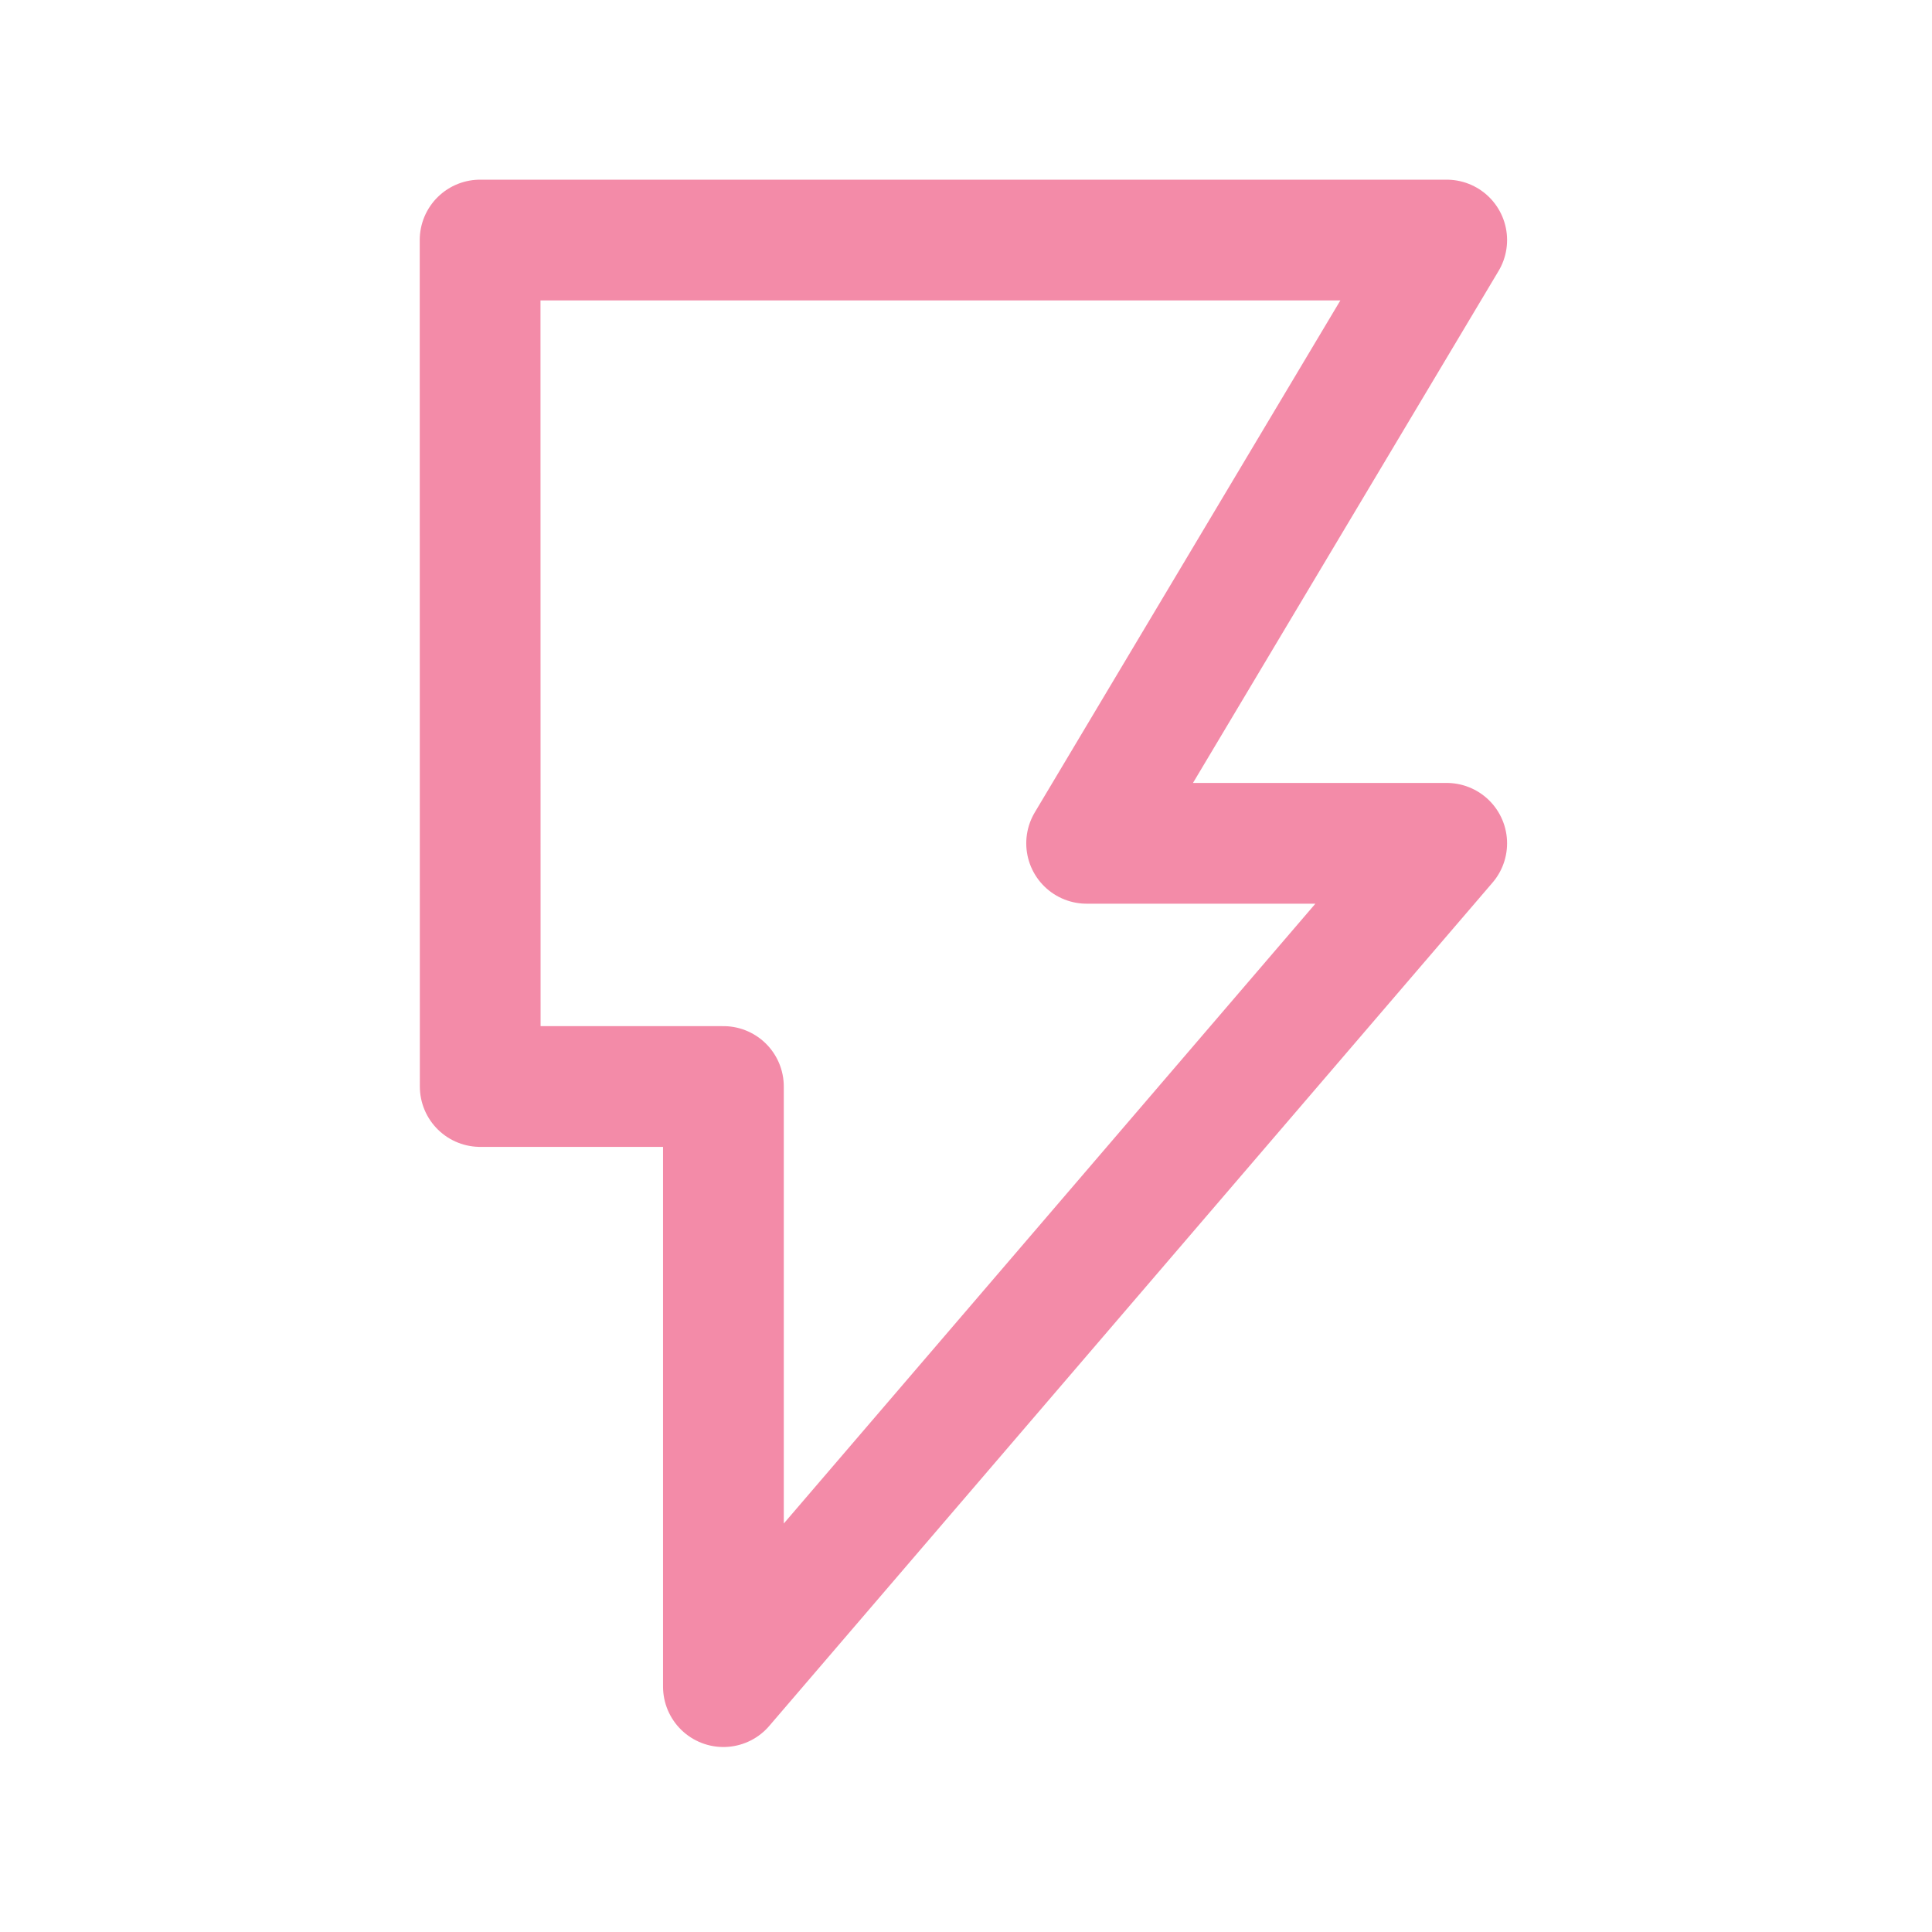
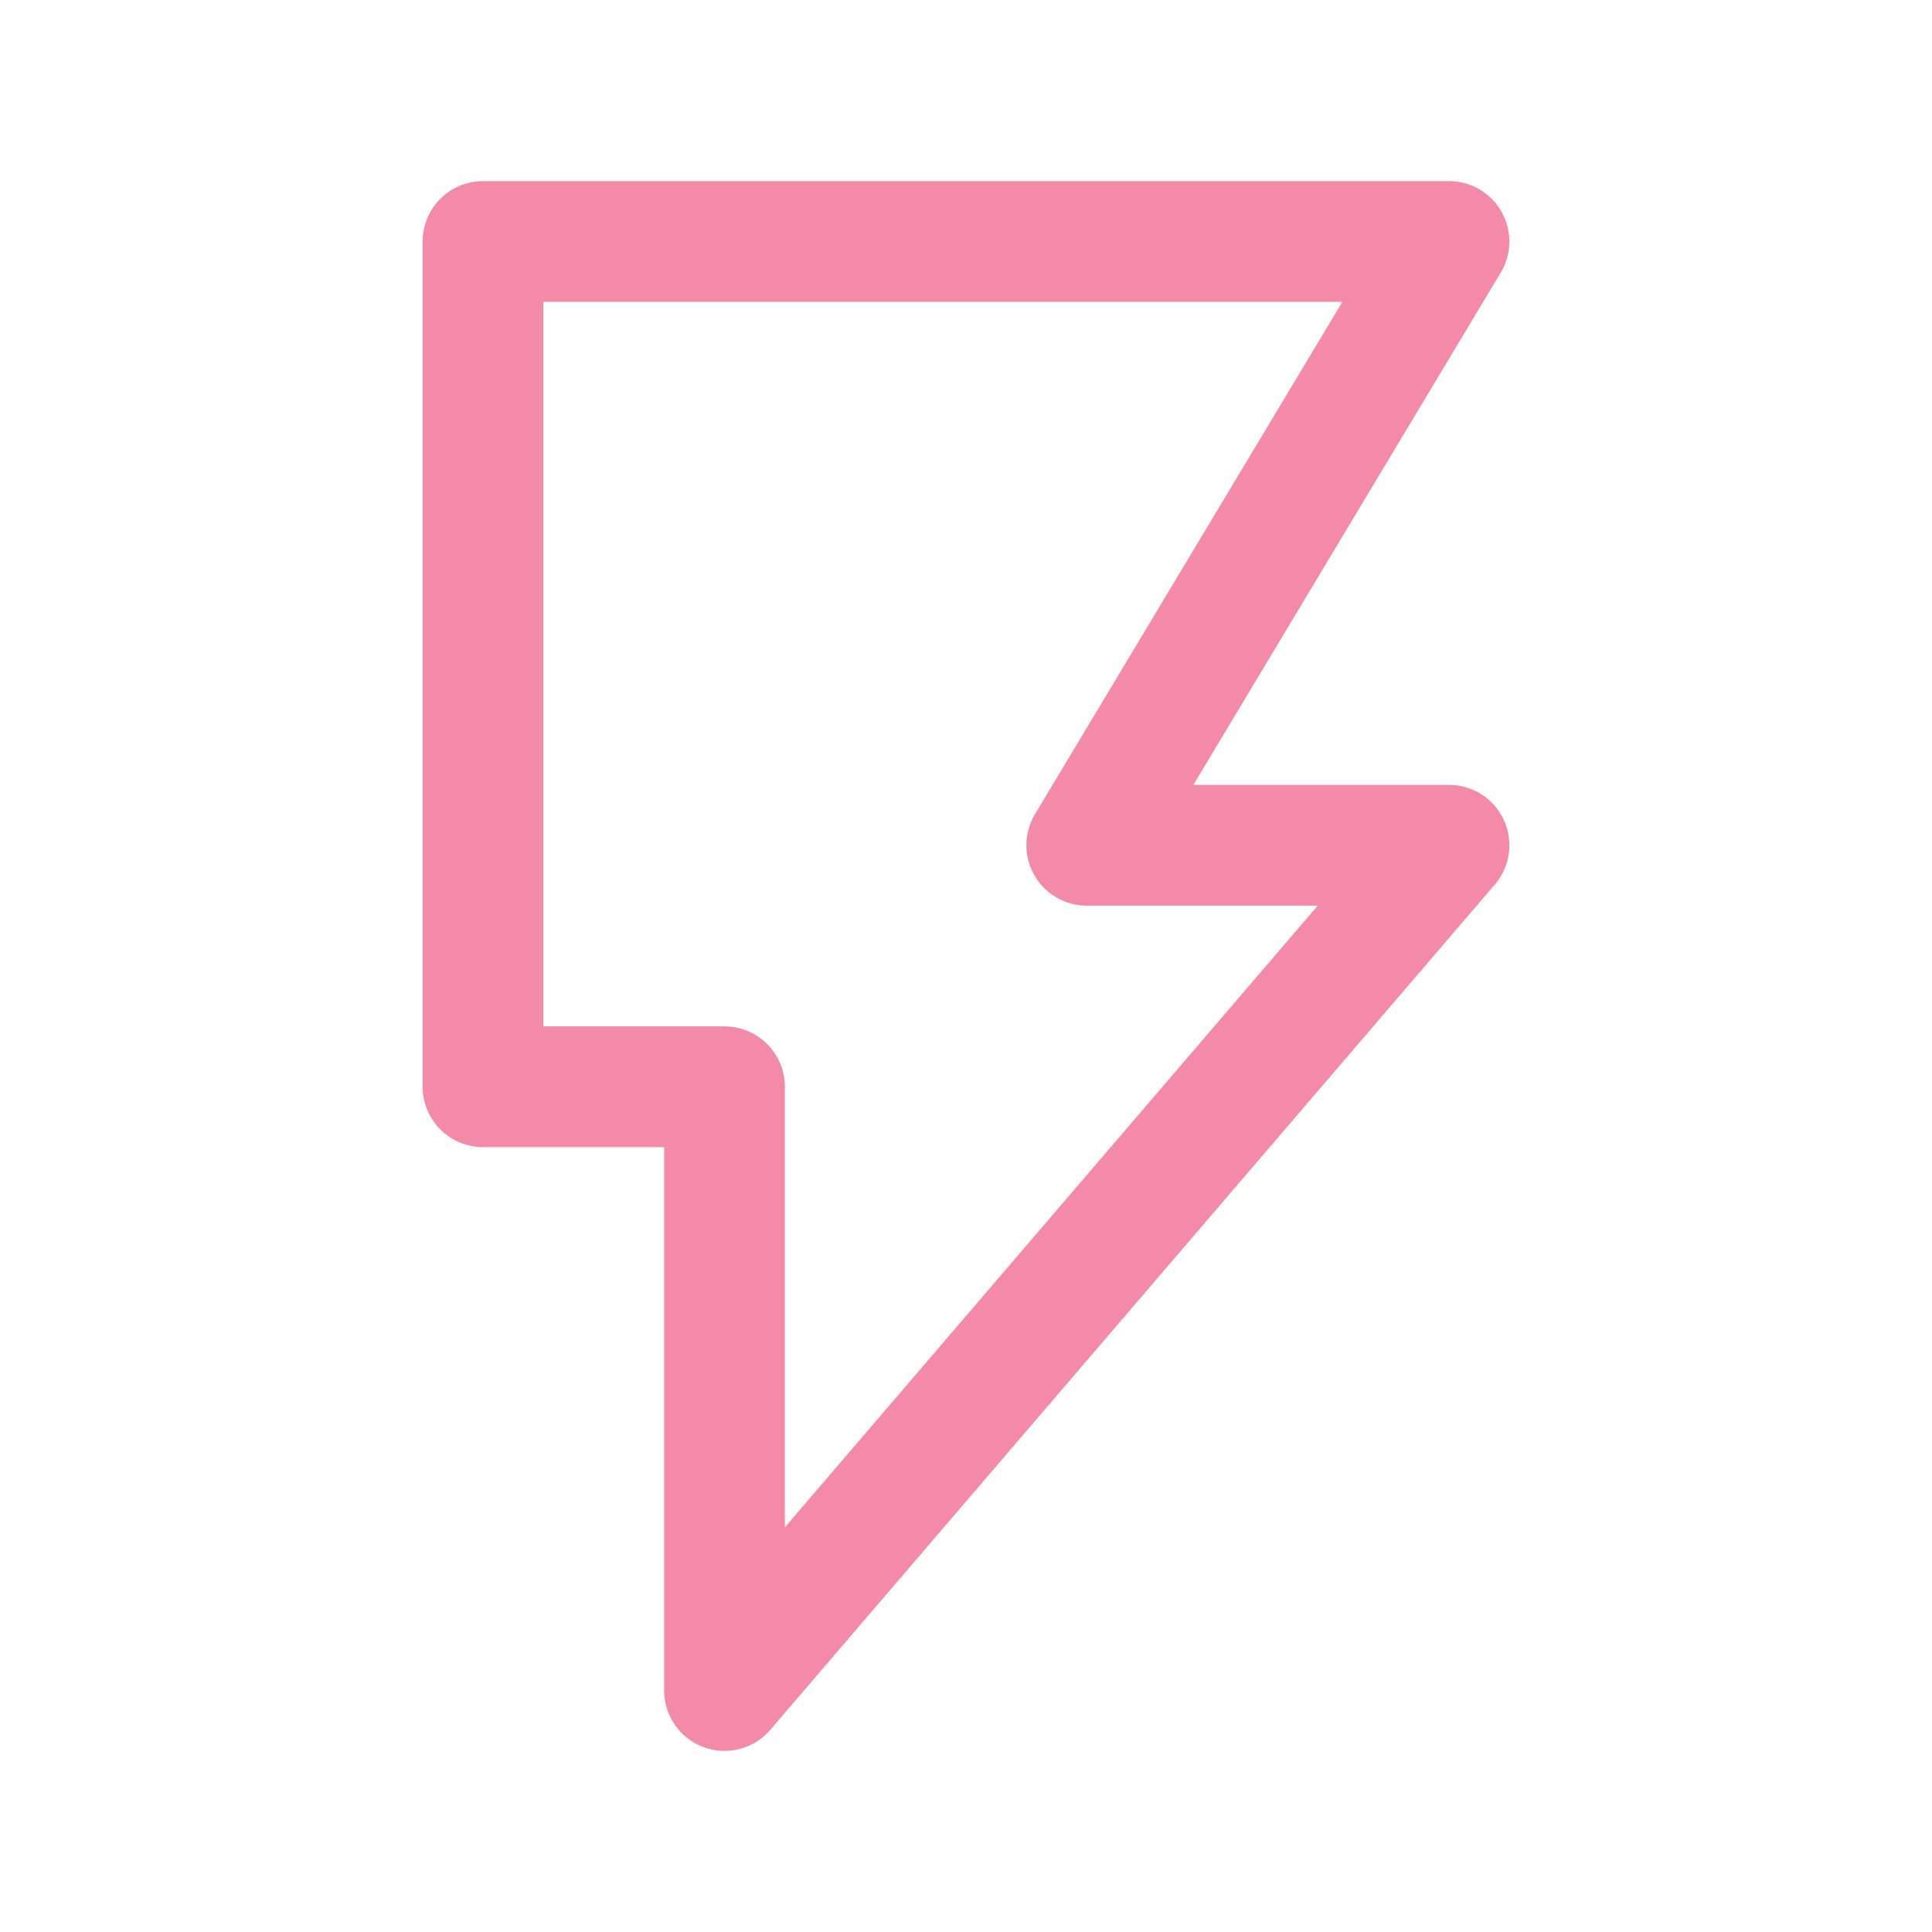
<svg xmlns="http://www.w3.org/2000/svg" width="16" height="16" viewBox="0 0 16 16">
-   <path fill="none" stroke="#f38ba8" stroke-linecap="round" stroke-linejoin="round" d="m3.976 1.988h8.005l-2.982 4.996h2.982l-5.99 6.984v-4.97h-2.014z" />
+   <path fill="none" stroke="#f38ba8" stroke-linecap="round" stroke-linejoin="round" d="m4.0 2.0h8.0l-3.0 5.0h3.0l-6.0 7.0v-5.0h-2.0z" />
</svg>
